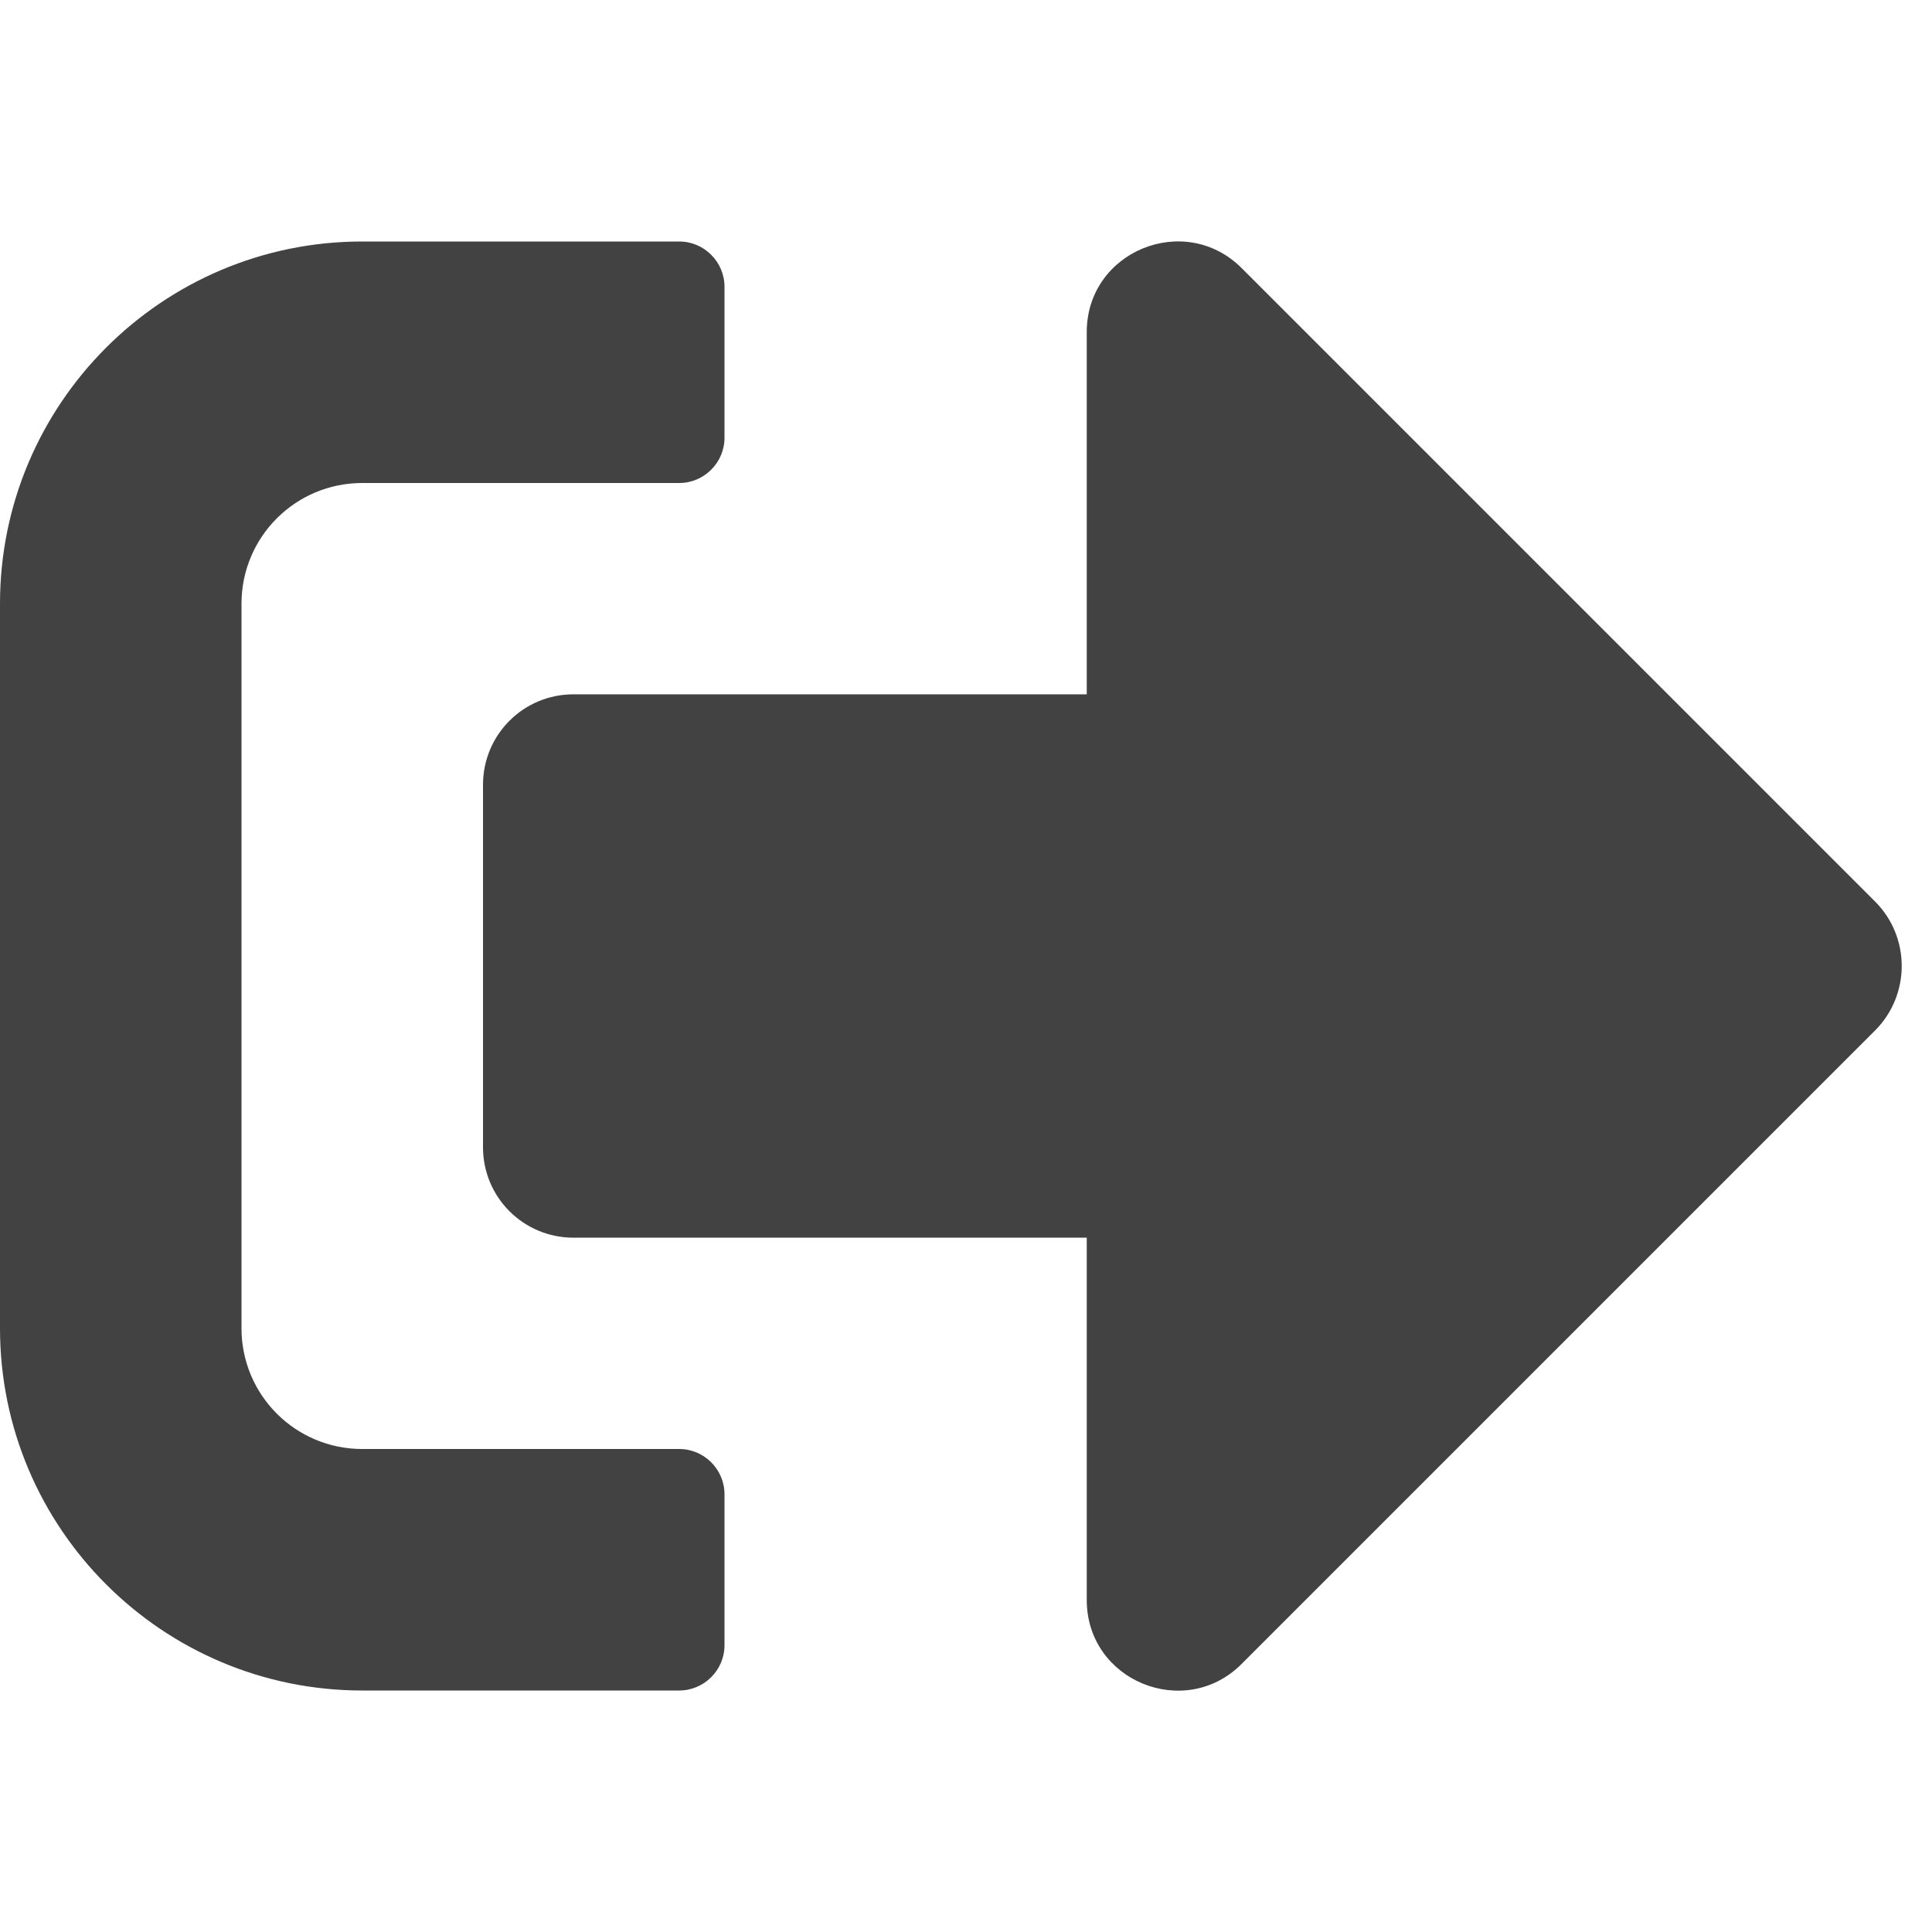
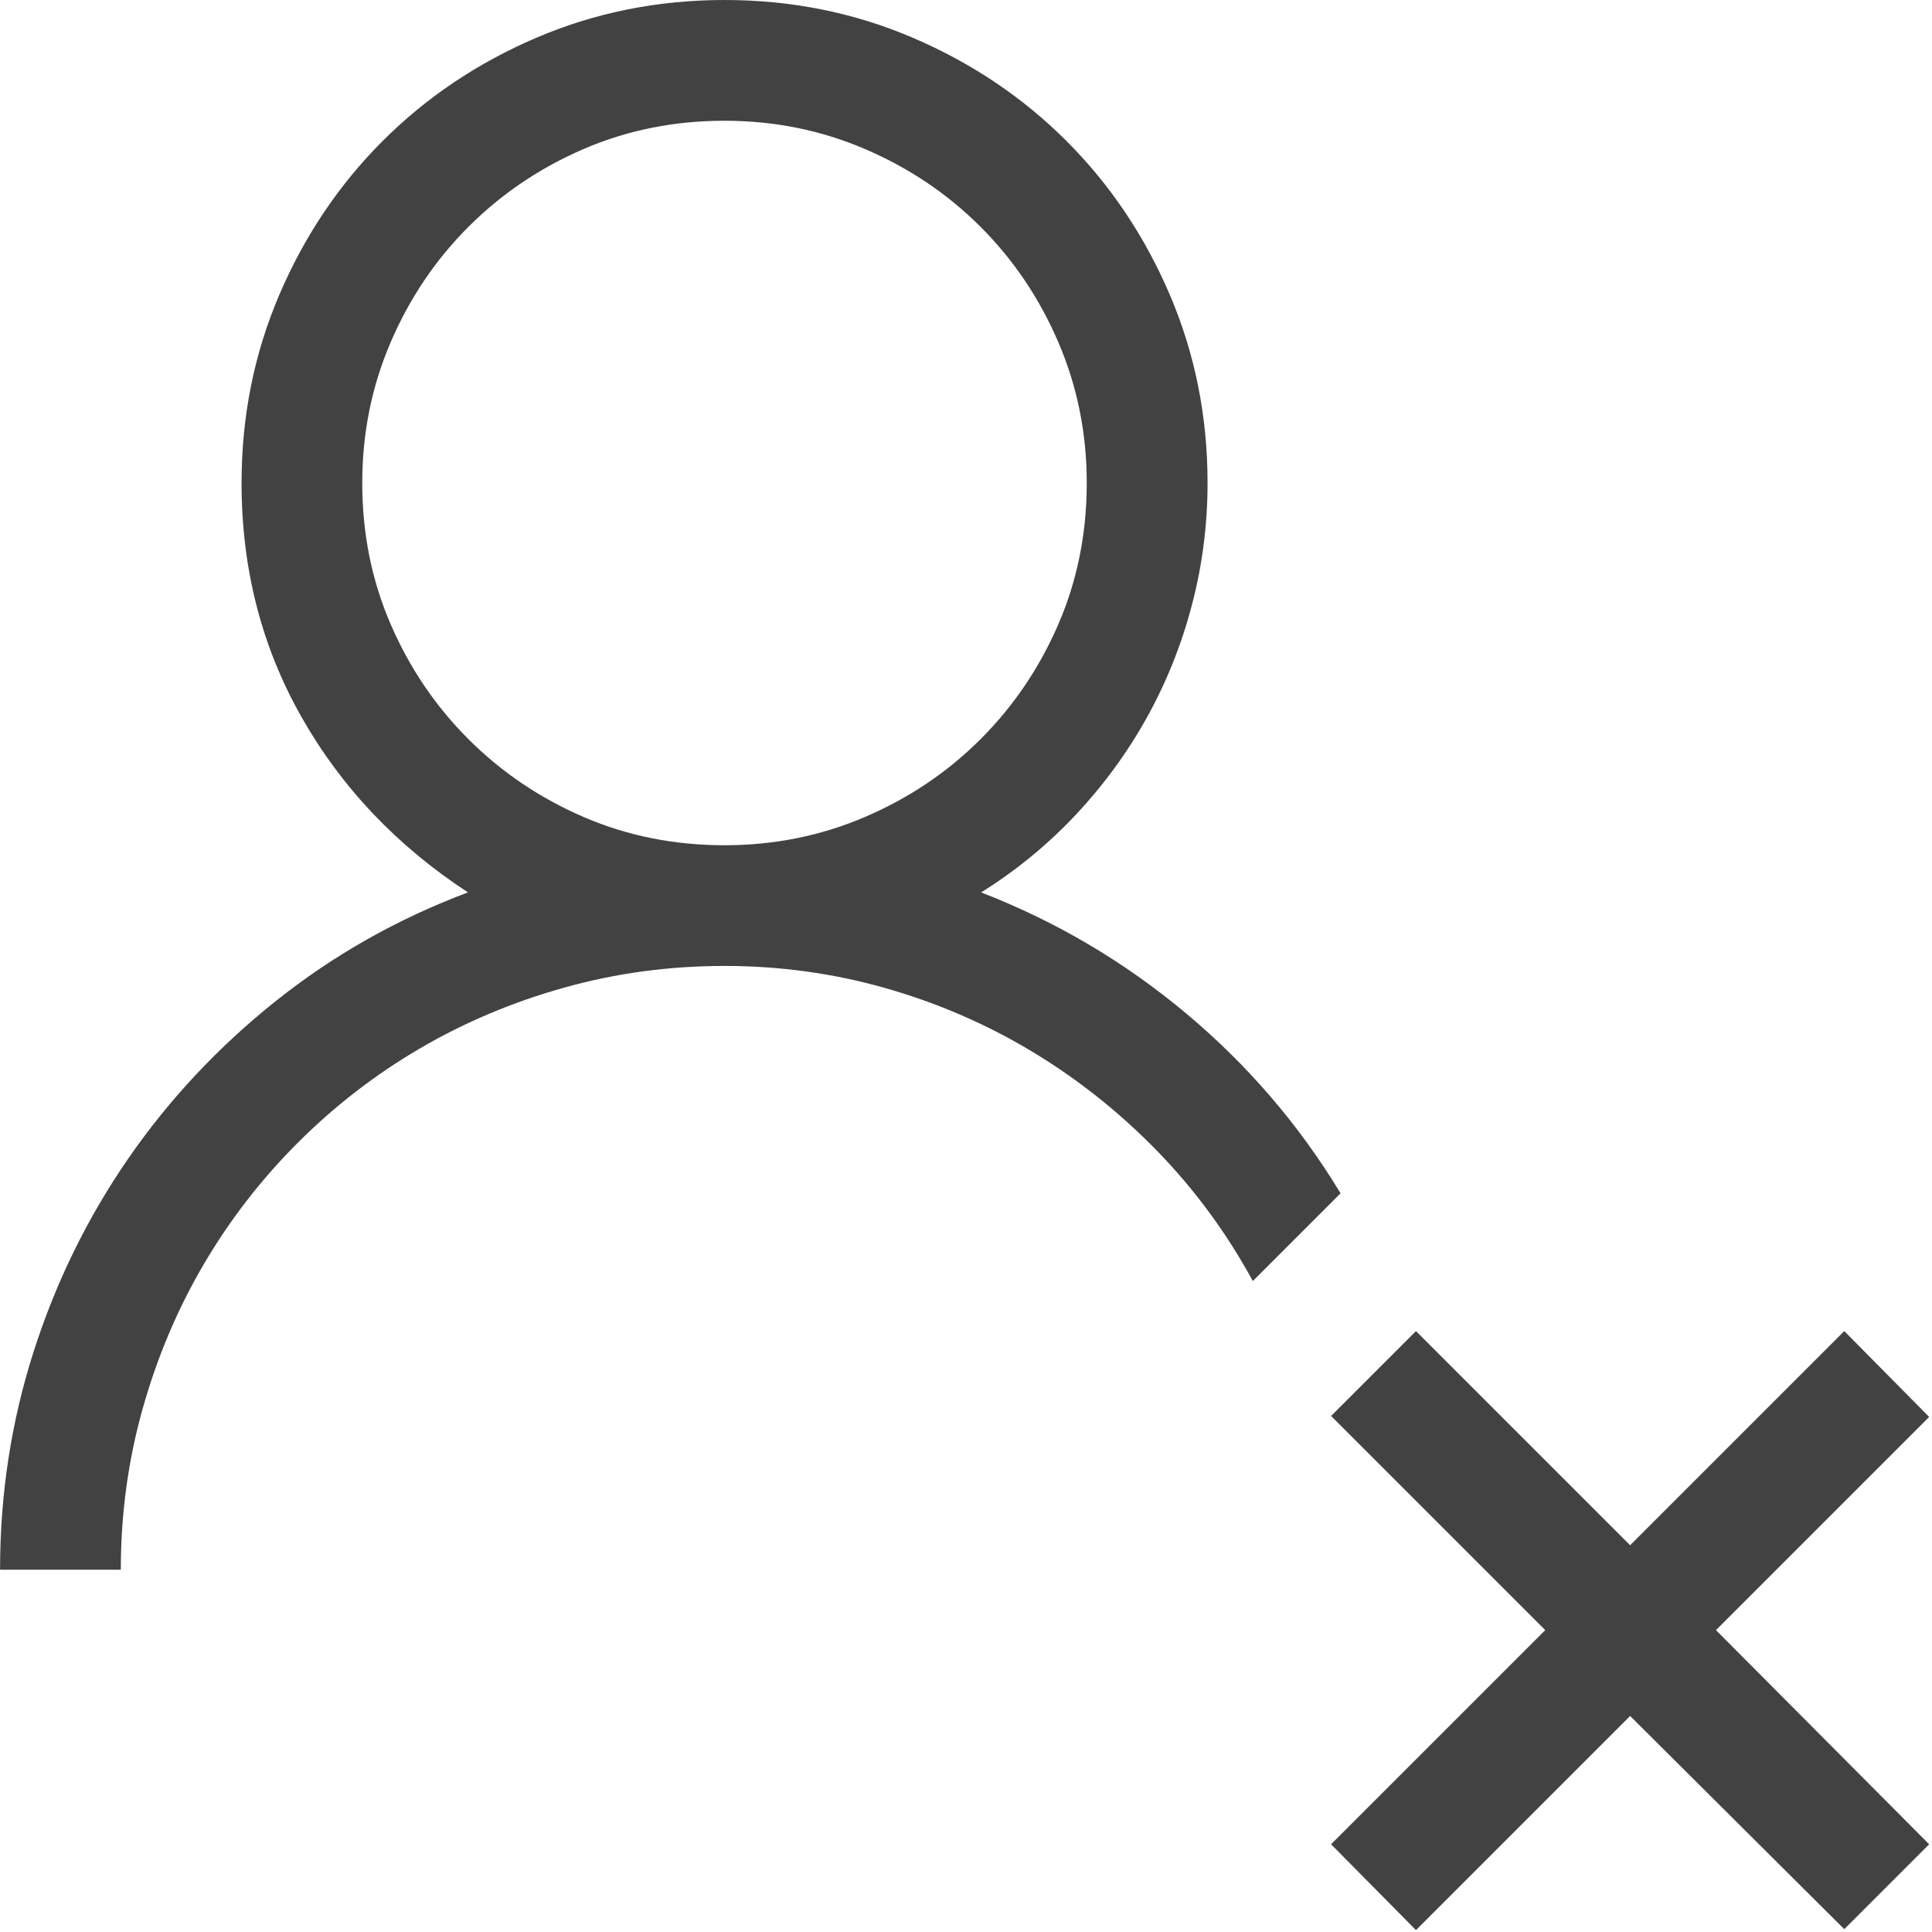
- <svg xmlns="http://www.w3.org/2000/svg" viewBox="0 0 512 512">
-   <path fill="#424242" d="M497 273L329 441c-15 15-41 4.5-41-17v-96H152c-13.3 0-24-10.7-24-24v-96c0-13.3 10.7-24 24-24h136V88c0-21.4 25.9-32 41-17l168 168c9.3 9.4 9.3 24.6 0 34zM192 436v-40c0-6.6-5.4-12-12-12H96c-17.7 0-32-14.3-32-32V160c0-17.7 14.3-32 32-32h84c6.6 0 12-5.4 12-12V76c0-6.6-5.4-12-12-12H96c-53 0-96 43-96 96v192c0 53 43 96 96 96h84c6.6 0 12-5.4 12-12z" />
+ <svg xmlns="http://www.w3.org/2000/svg" version="1.1" width="32" height="32" viewBox="0 0 32 32">
+   <path fill="#424242" d="M16.25 14.781q1.859 0.719 3.391 2t2.563 2.984l-1.453 1.453q-0.656-1.203-1.594-2.164t-2.070-1.641-2.422-1.047-2.664-0.367-2.656 0.359-2.391 1.008-2.023 1.563-1.563 2.023-1.008 2.391-0.359 2.656h-2q0-1.875 0.555-3.609t1.57-3.203 2.445-2.609 3.18-1.797q-1.766-1.156-2.758-2.906t-0.992-3.875q0-1.656 0.625-3.117t1.711-2.547 2.547-1.711 3.117-0.625 3.117 0.625 2.547 1.711 1.711 2.547 0.625 3.117q0 1.031-0.258 2.016t-0.742 1.859-1.18 1.617-1.57 1.289zM6 8q0 1.25 0.469 2.336t1.289 1.906 1.906 1.289 2.336 0.469q1.234 0 2.328-0.469t1.914-1.289 1.289-1.906 0.469-2.336q0-1.234-0.469-2.328t-1.289-1.914-1.914-1.289-2.328-0.469q-1.25 0-2.336 0.469t-1.906 1.289-1.289 1.914-0.469 2.328zM31.953 23.469l-3.531 3.531 3.531 3.547-1.406 1.406-3.547-3.531-3.547 3.547-1.406-1.422 3.547-3.547-3.547-3.547 1.406-1.406 3.547 3.547 3.547-3.547z" />
</svg>
